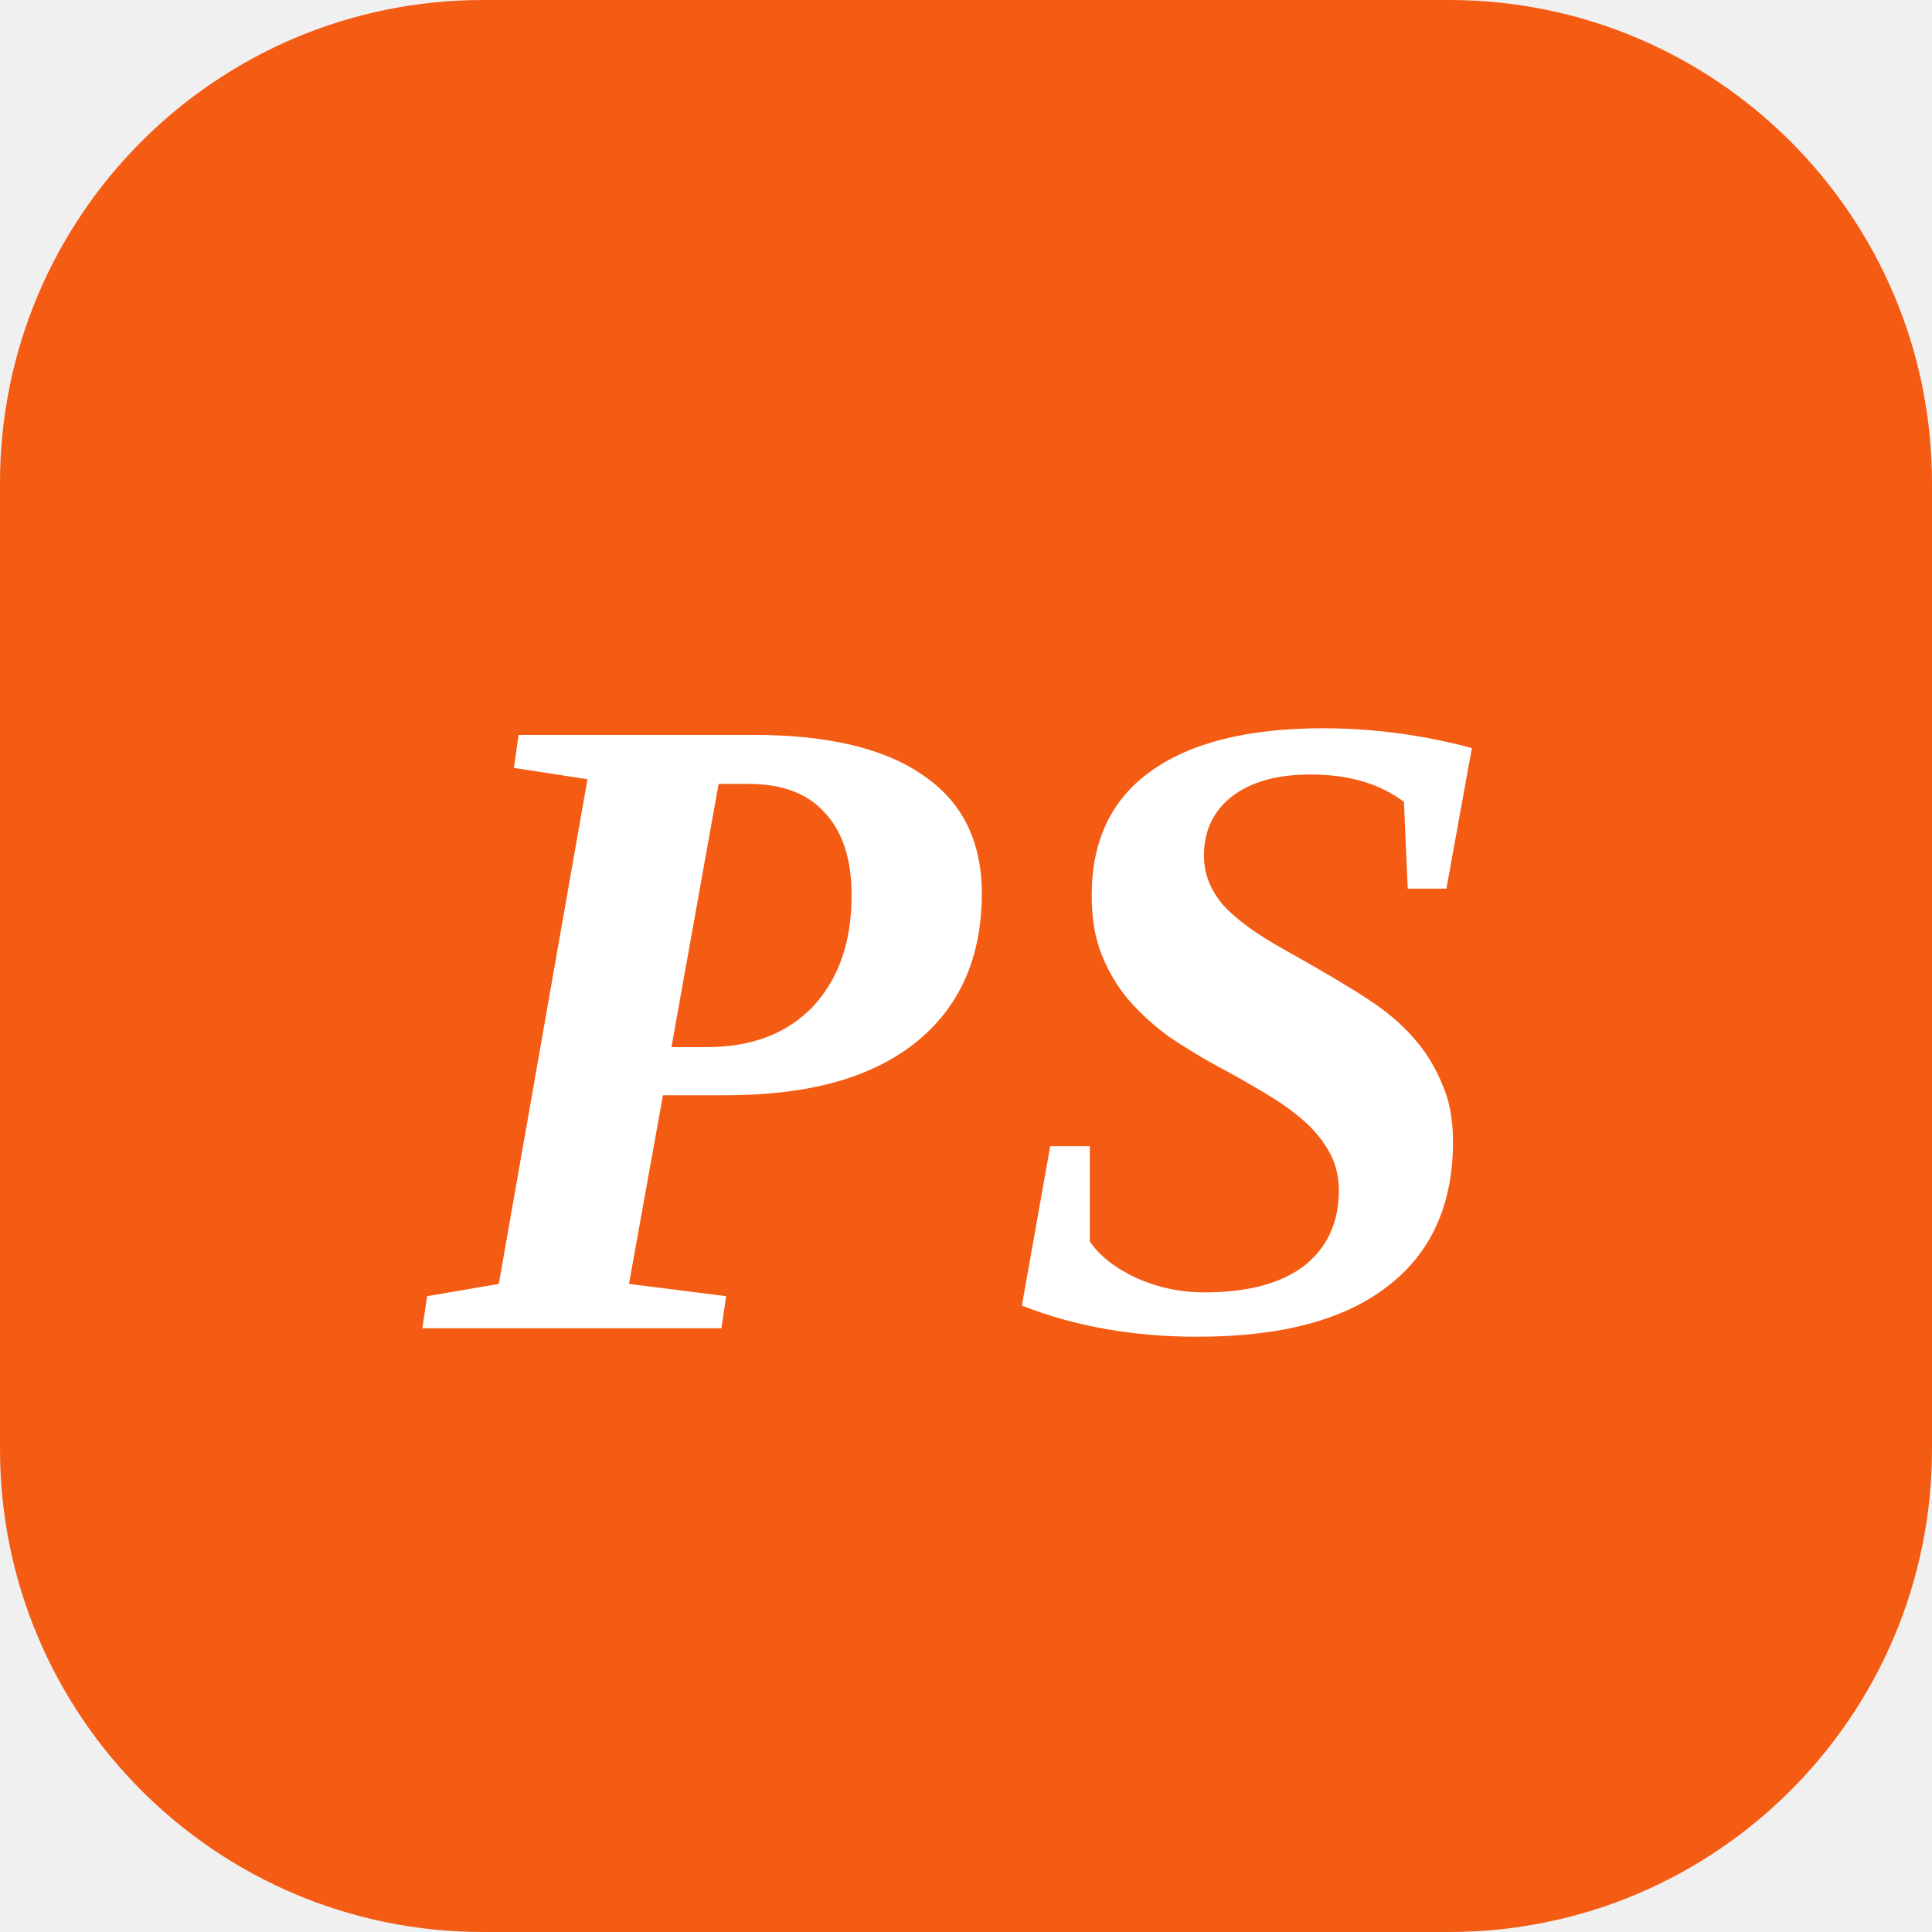
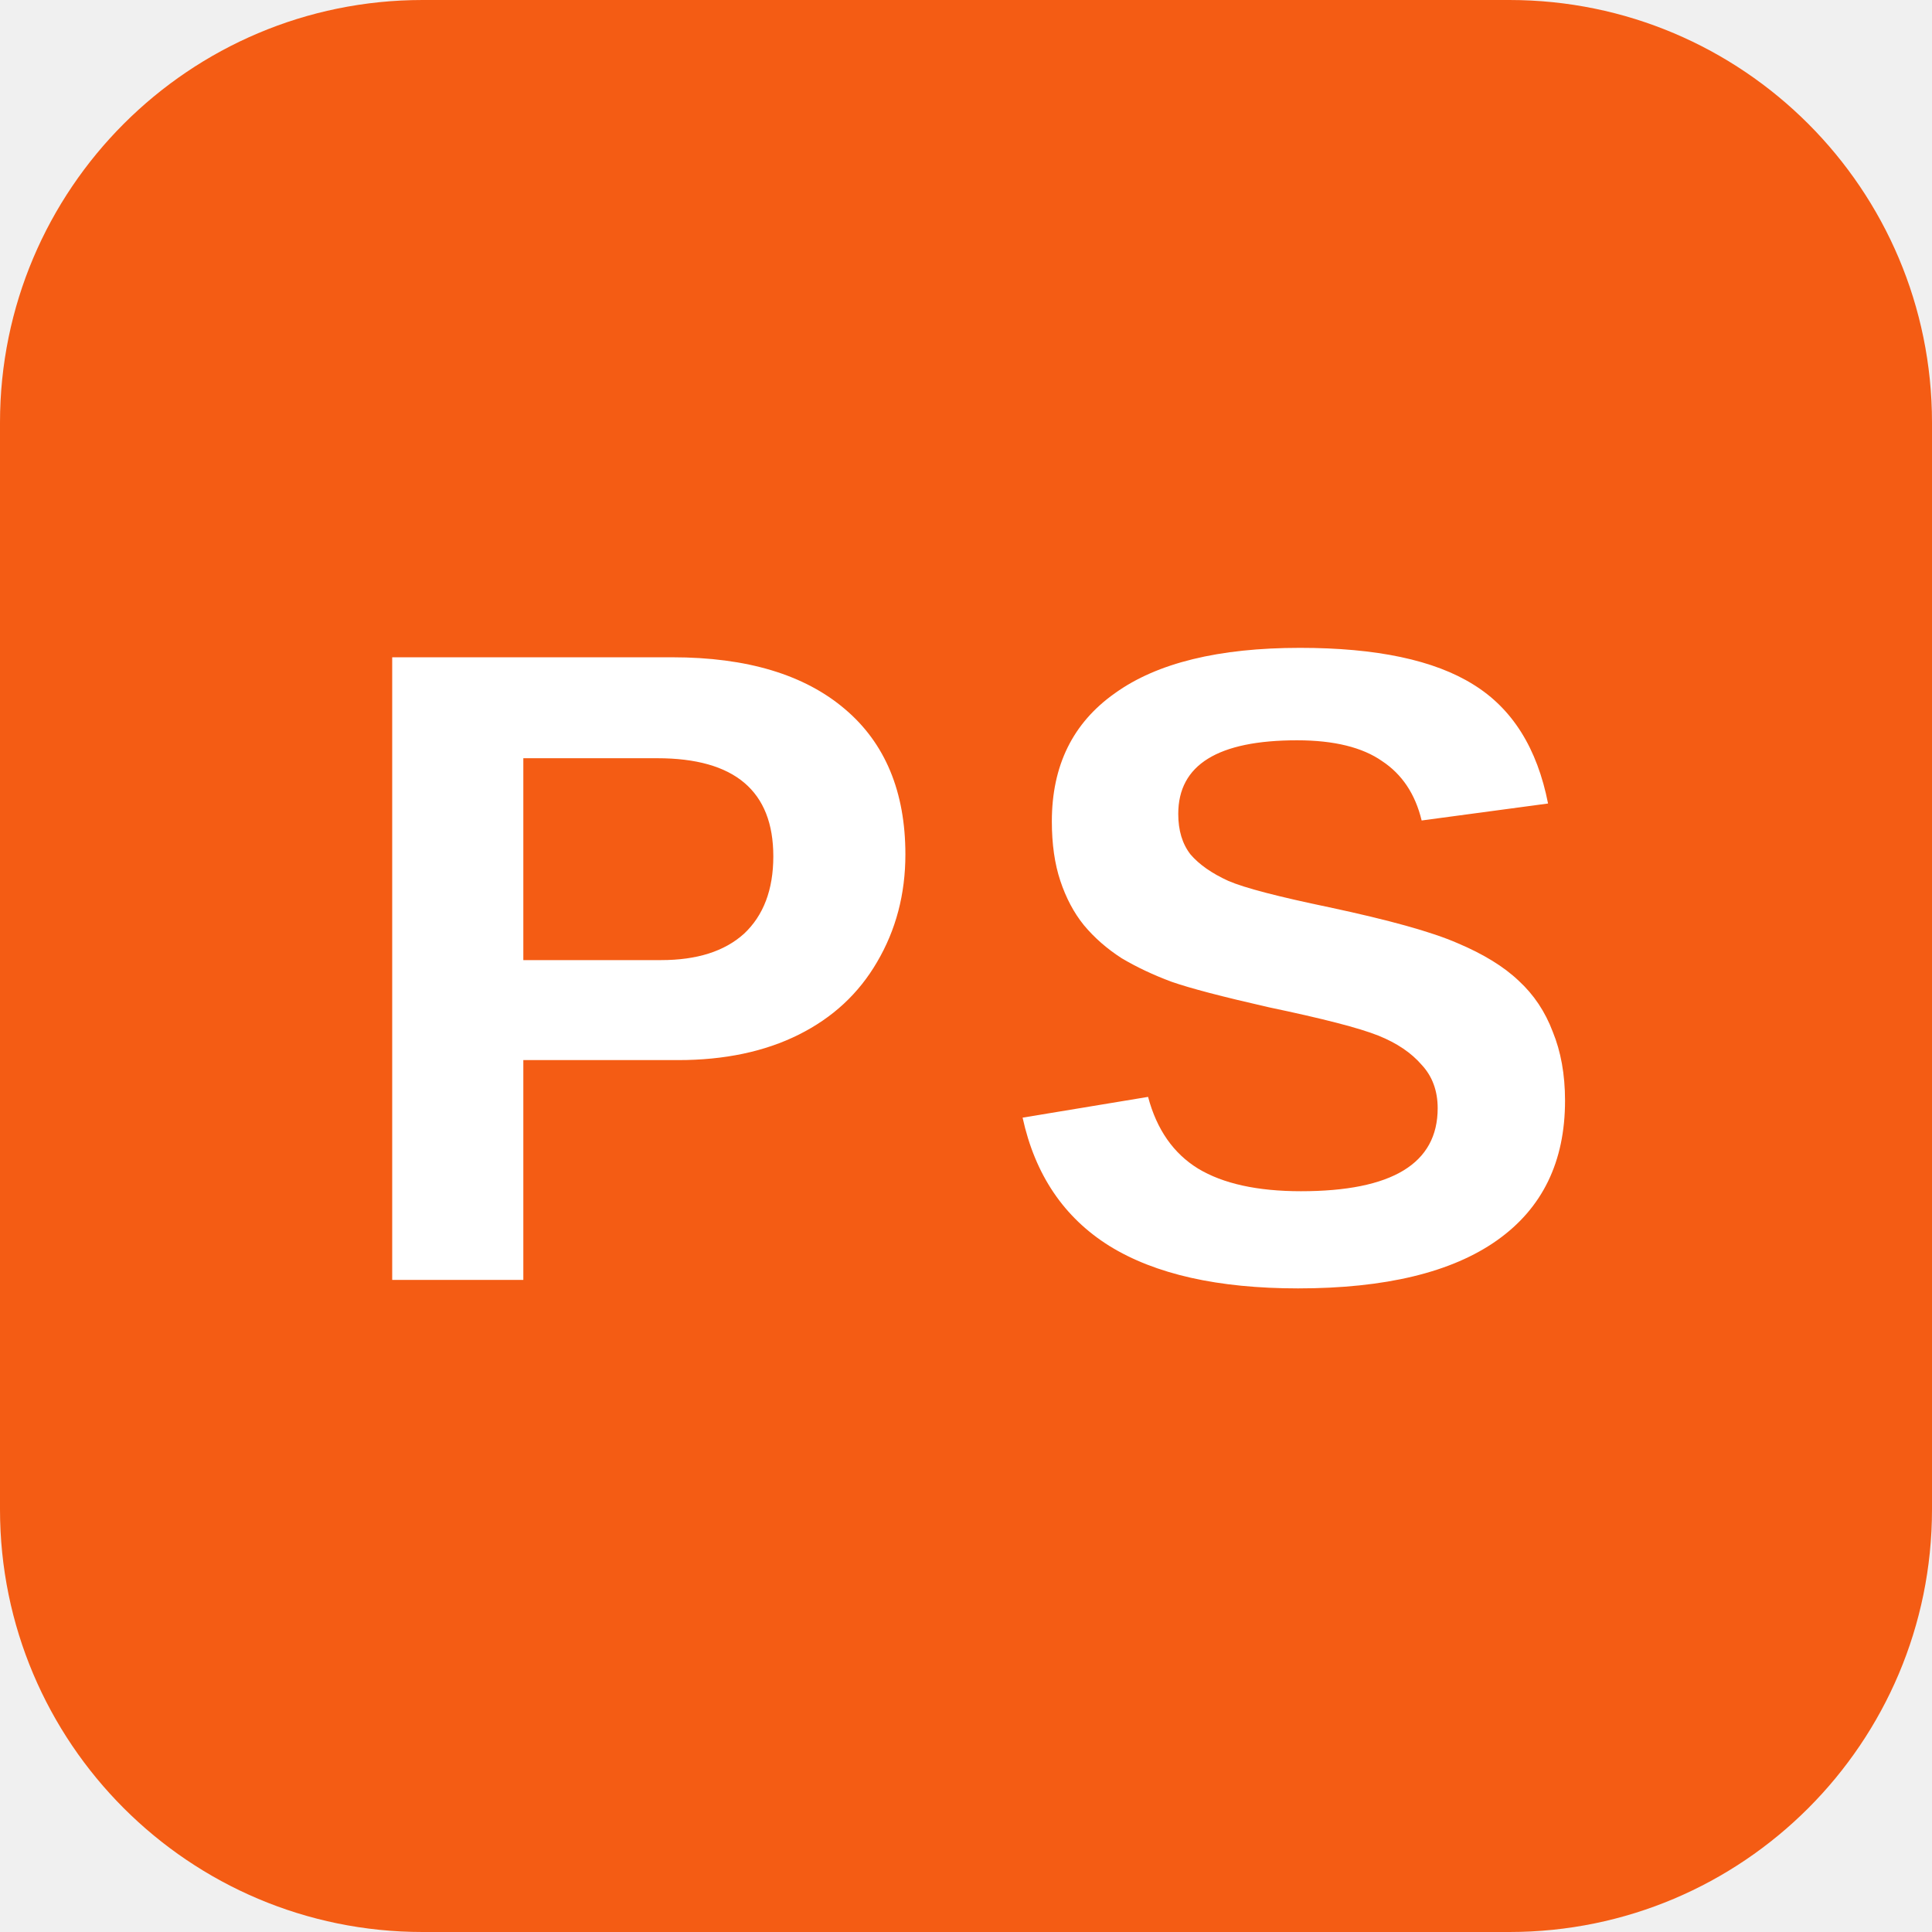
<svg xmlns="http://www.w3.org/2000/svg" viewBox="0 0 32 32">
-   <rect width="32" height="32" rx="8" fill="#F45C14" />
-   <text x="16" y="22" font-family="Georgia, 'Times New Roman', serif" font-size="15" font-weight="700" font-style="italic" text-anchor="middle" fill="#FFFFFF" letter-spacing="0.5">PS</text>
+   <rect width="32" height="32" rx="7" fill="#F45C14" />
+   <text x="16" y="16" font-family="'Arial Black', 'Helvetica Neue', Arial, sans-serif" font-size="15" font-weight="900" text-anchor="middle" dominant-baseline="central" fill="#FFFFFF" letter-spacing="1">PS</text>
</svg>
